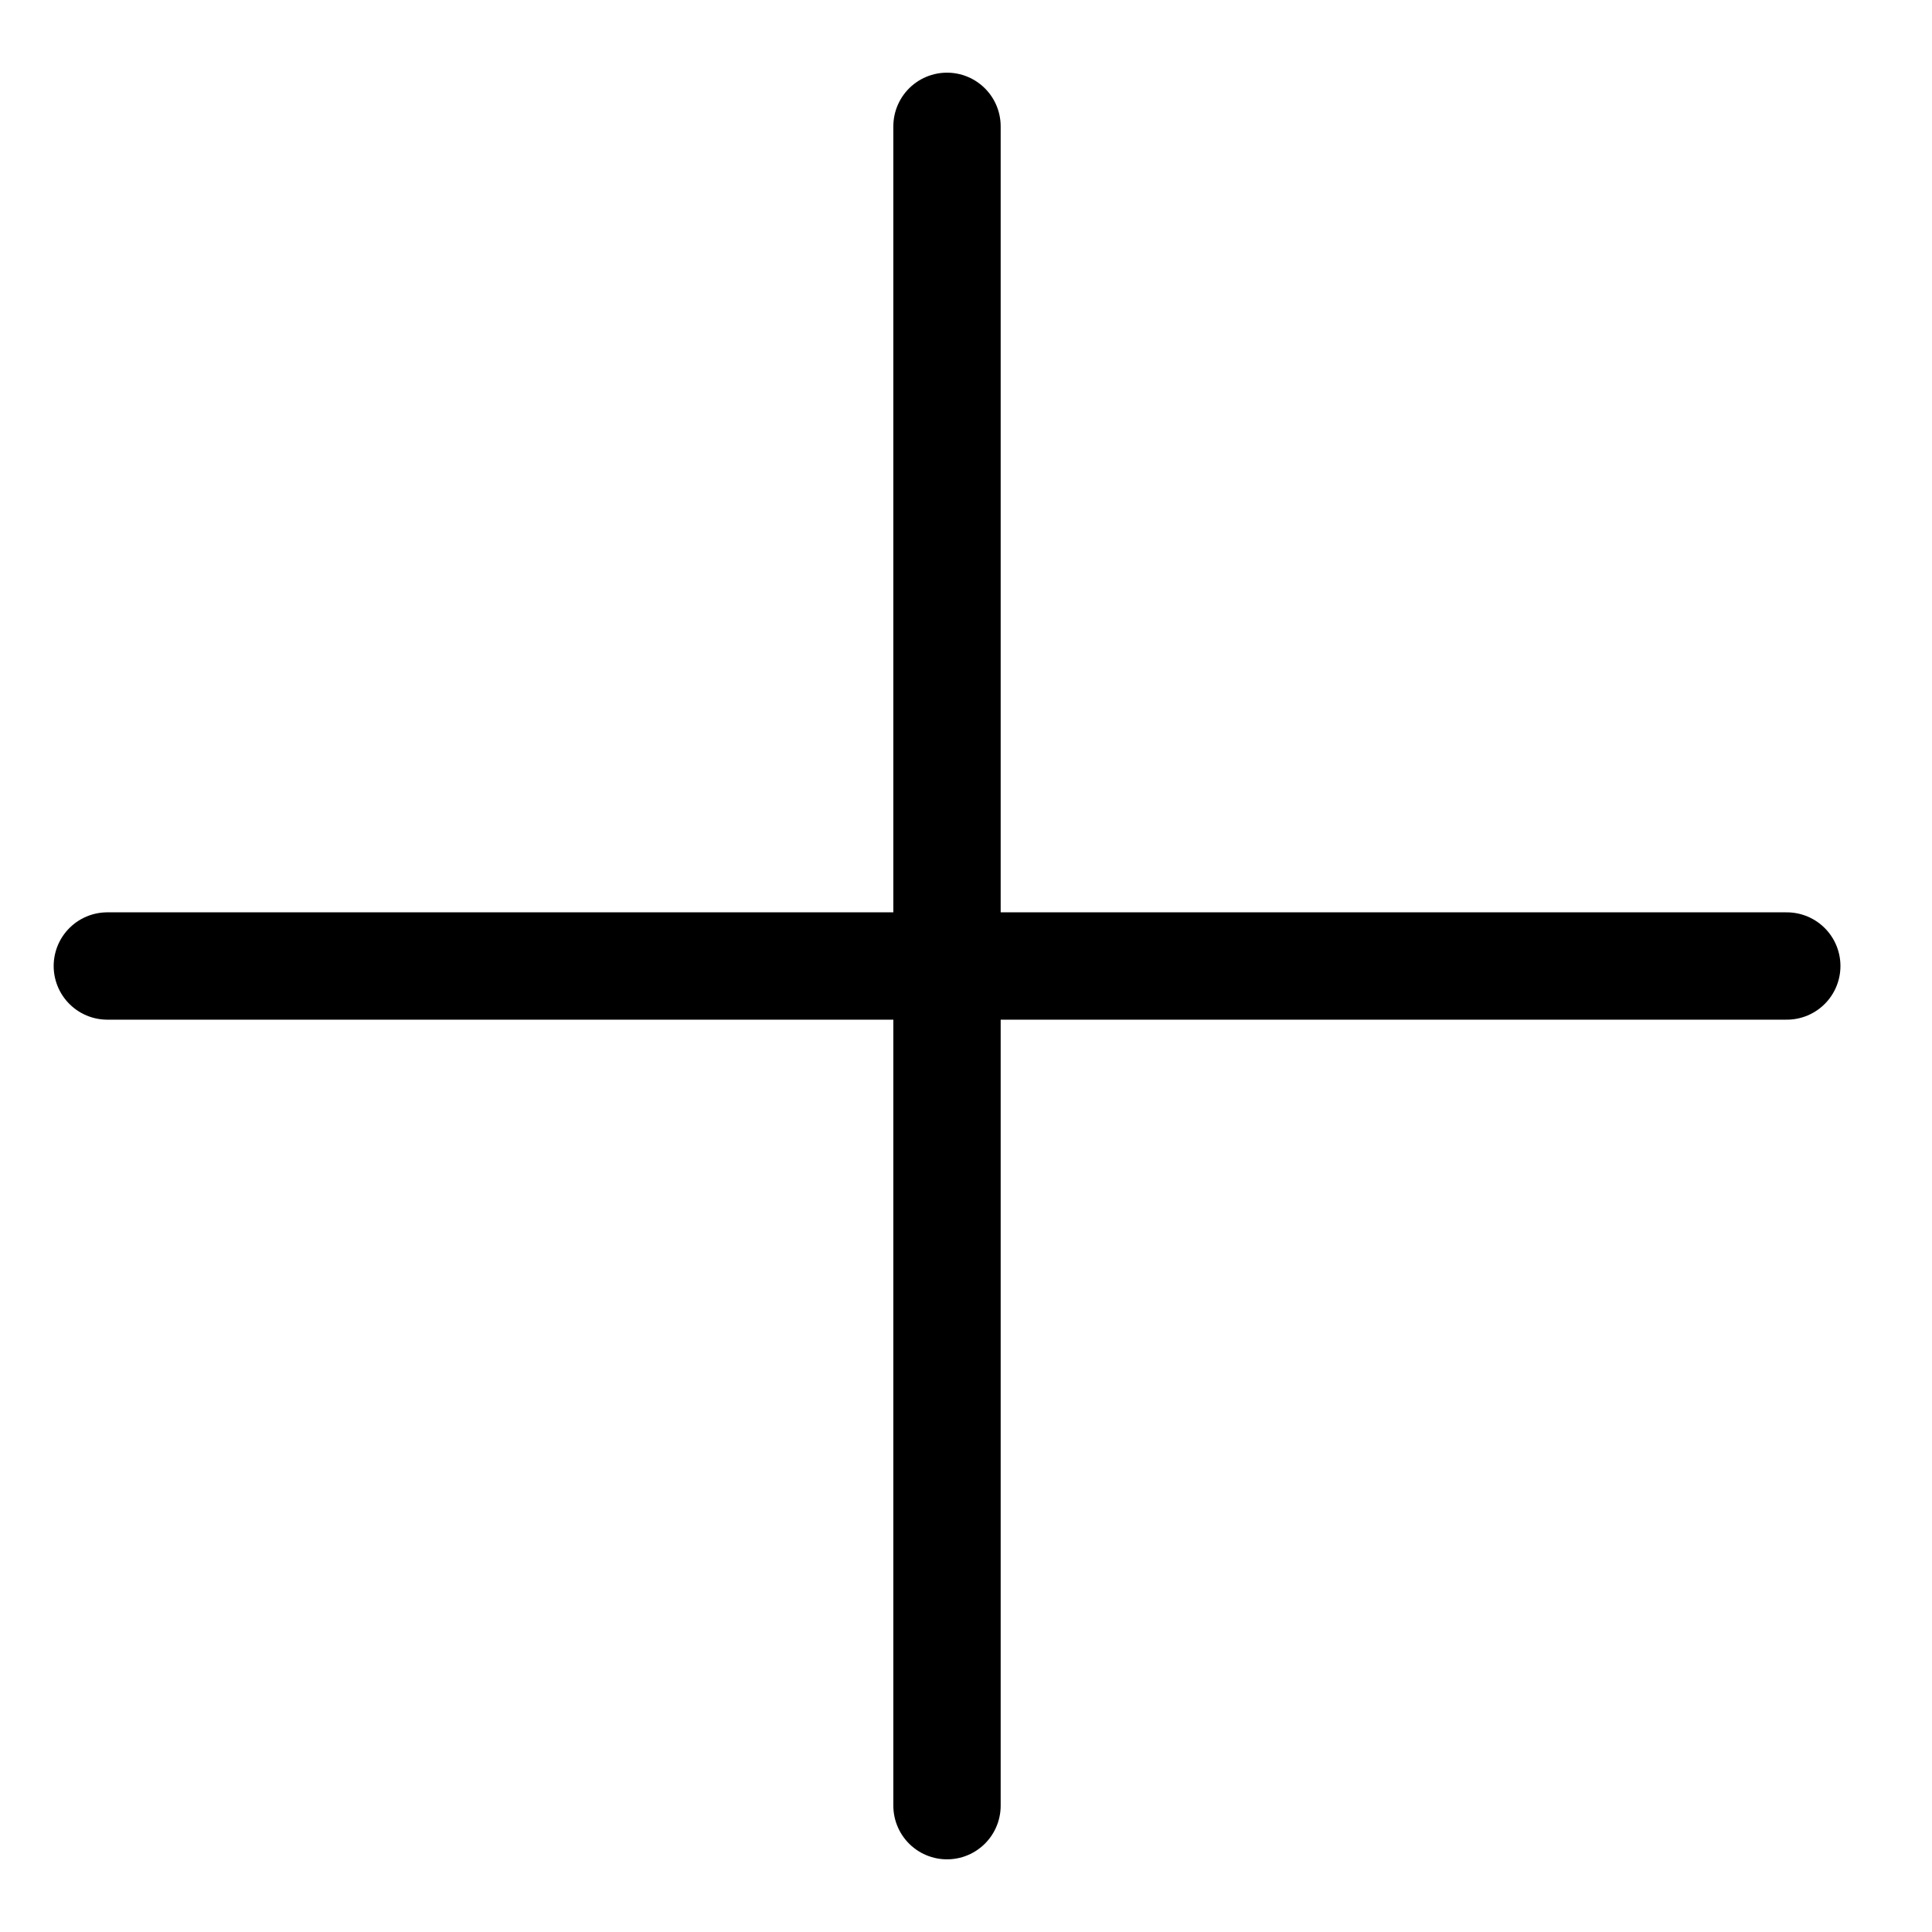
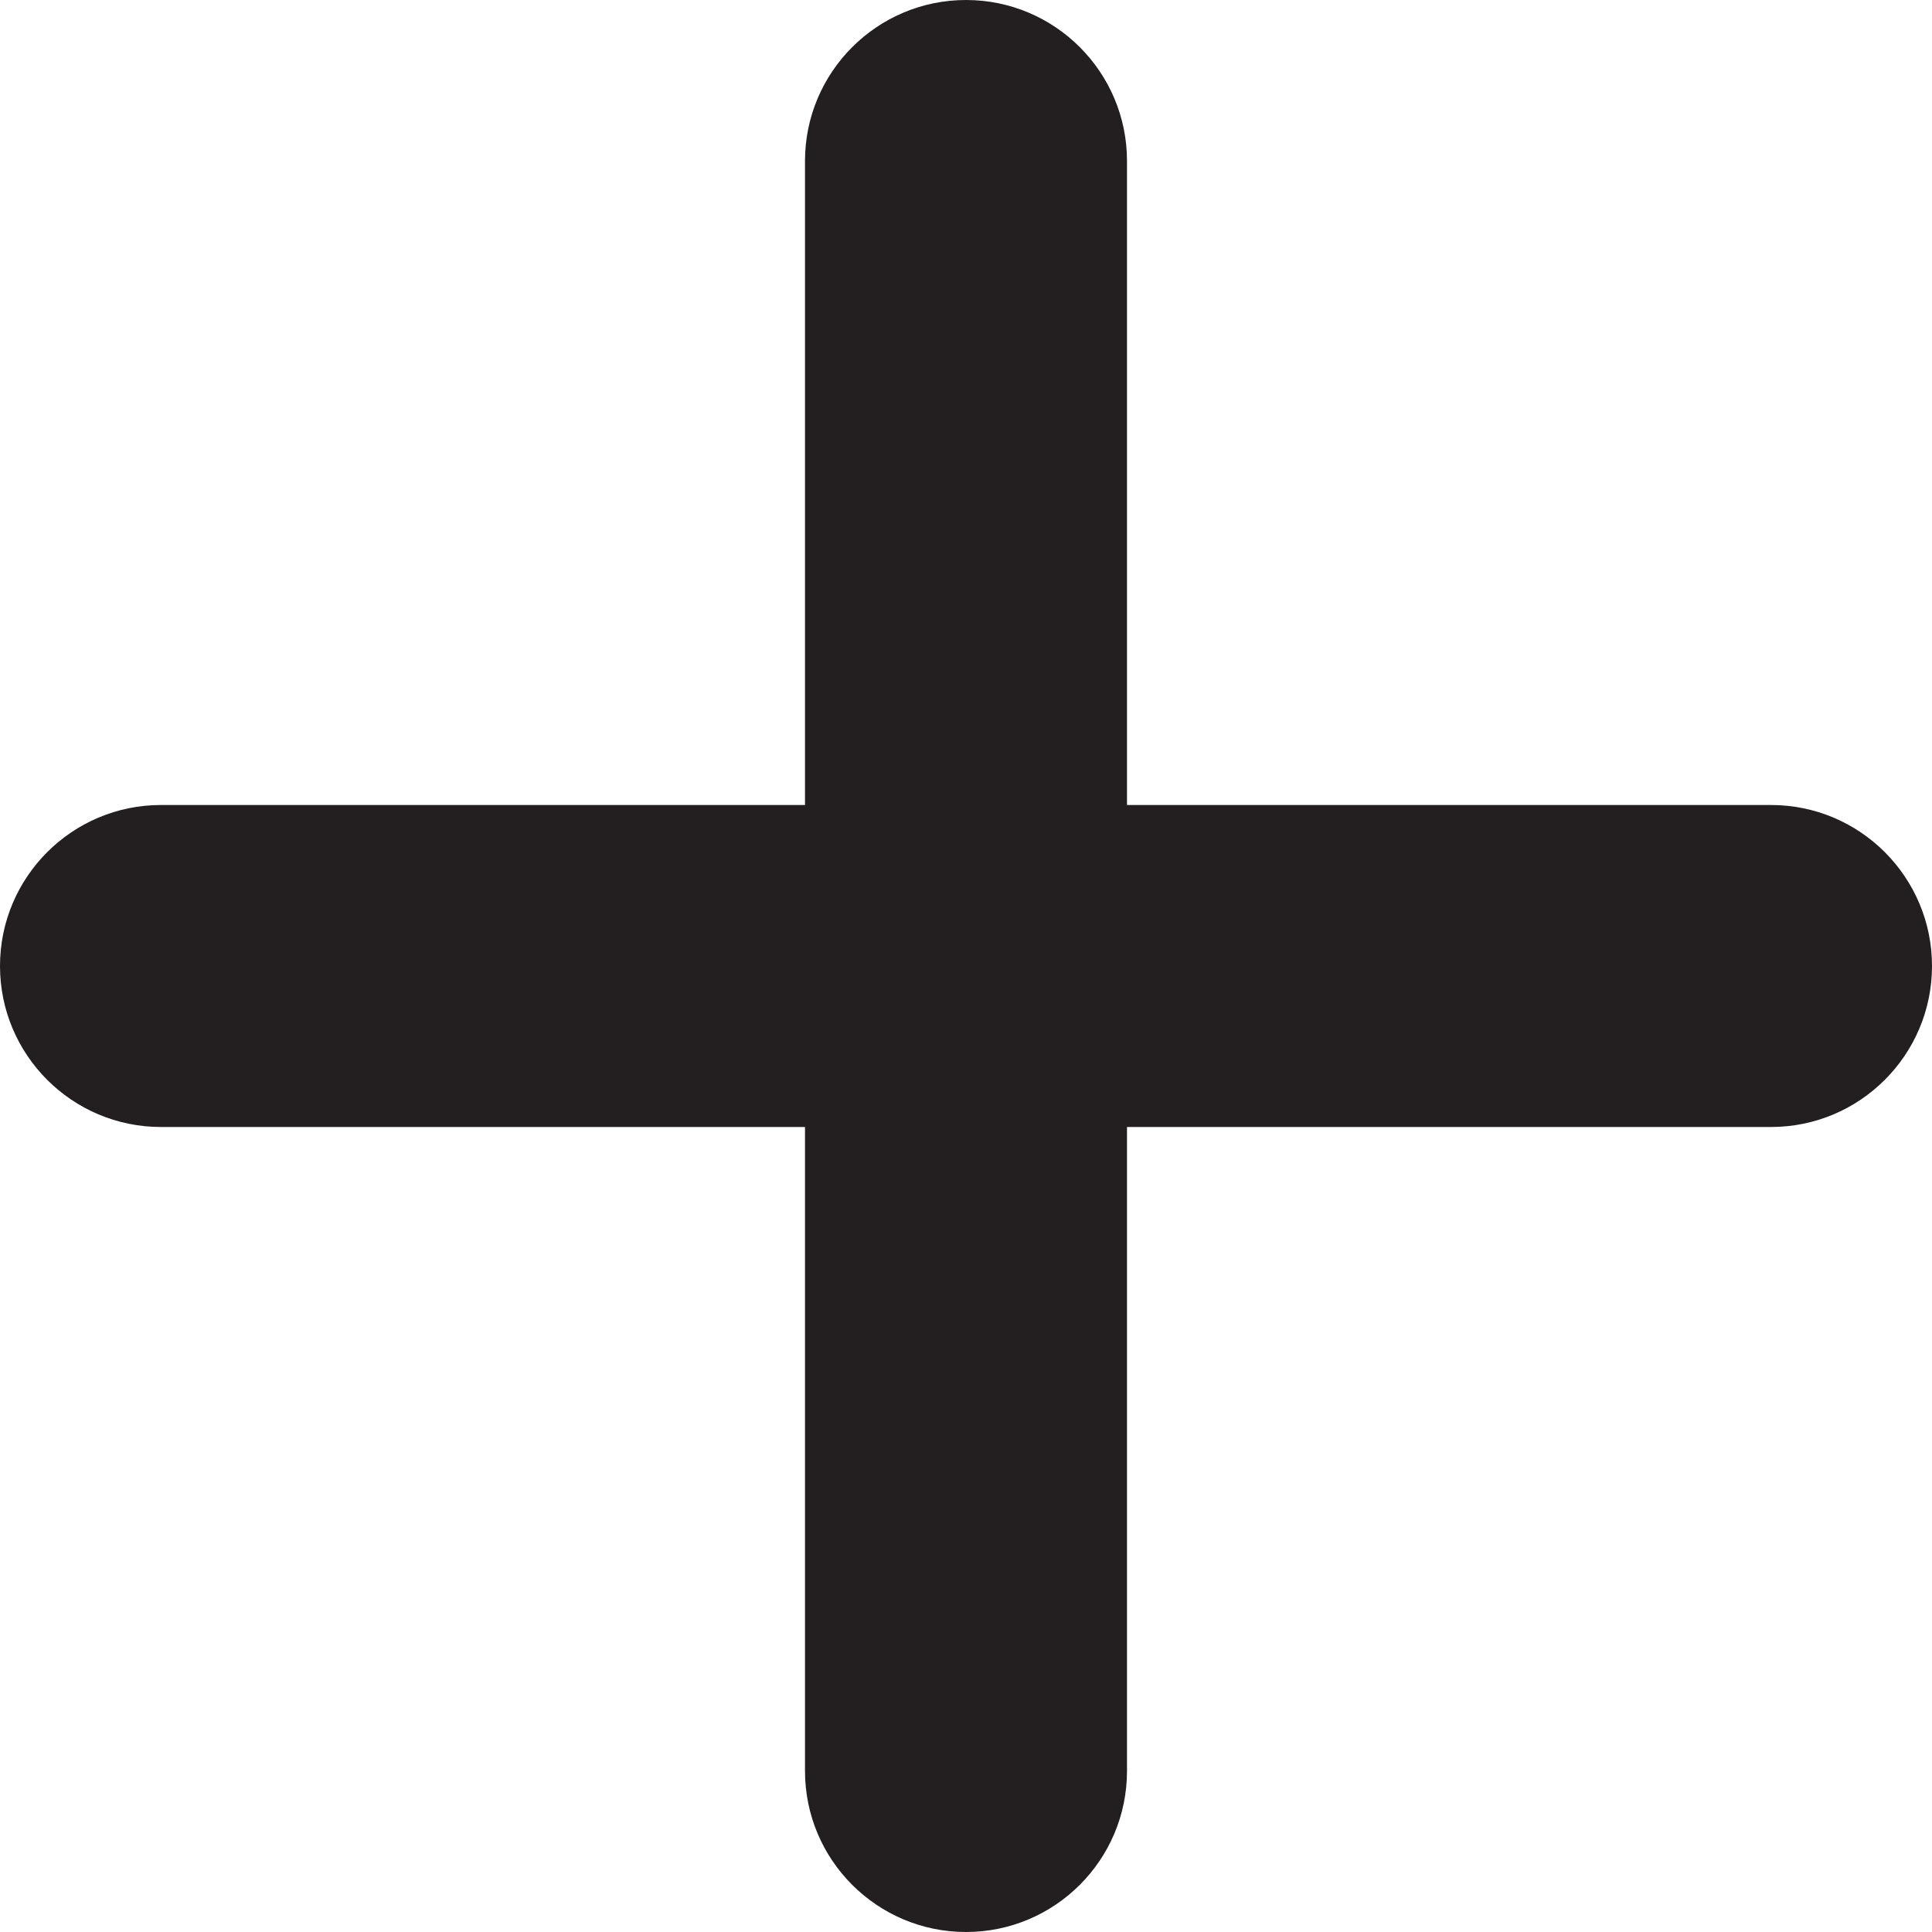
- <svg xmlns="http://www.w3.org/2000/svg" width="18" height="18" viewBox="0 0 18 18" fill="none">
-   <path d="M8.823 1.177L8.823 9M8.823 16.823L8.823 9M8.823 9L1 9M8.823 9L16.647 9" stroke="black" stroke-linecap="round" stroke-linejoin="round" />
+ <svg xmlns="http://www.w3.org/2000/svg" width="12" height="12" viewBox="0 0 12 12" fill="none">
+   <path d="M6 0C6.552 0 7 0.448 7 1V5H11C11.552 5 12 5.448 12 6C12 6.552 11.552 7 11 7H7V11C7 11.552 6.552 12 6 12C5.448 12 5 11.552 5 11V7H1C0.448 7 0 6.552 0 6C0 5.448 0.448 5 1 5H5V1C5 0.448 5.448 0 6 0Z" fill="#231F20" />
</svg>
